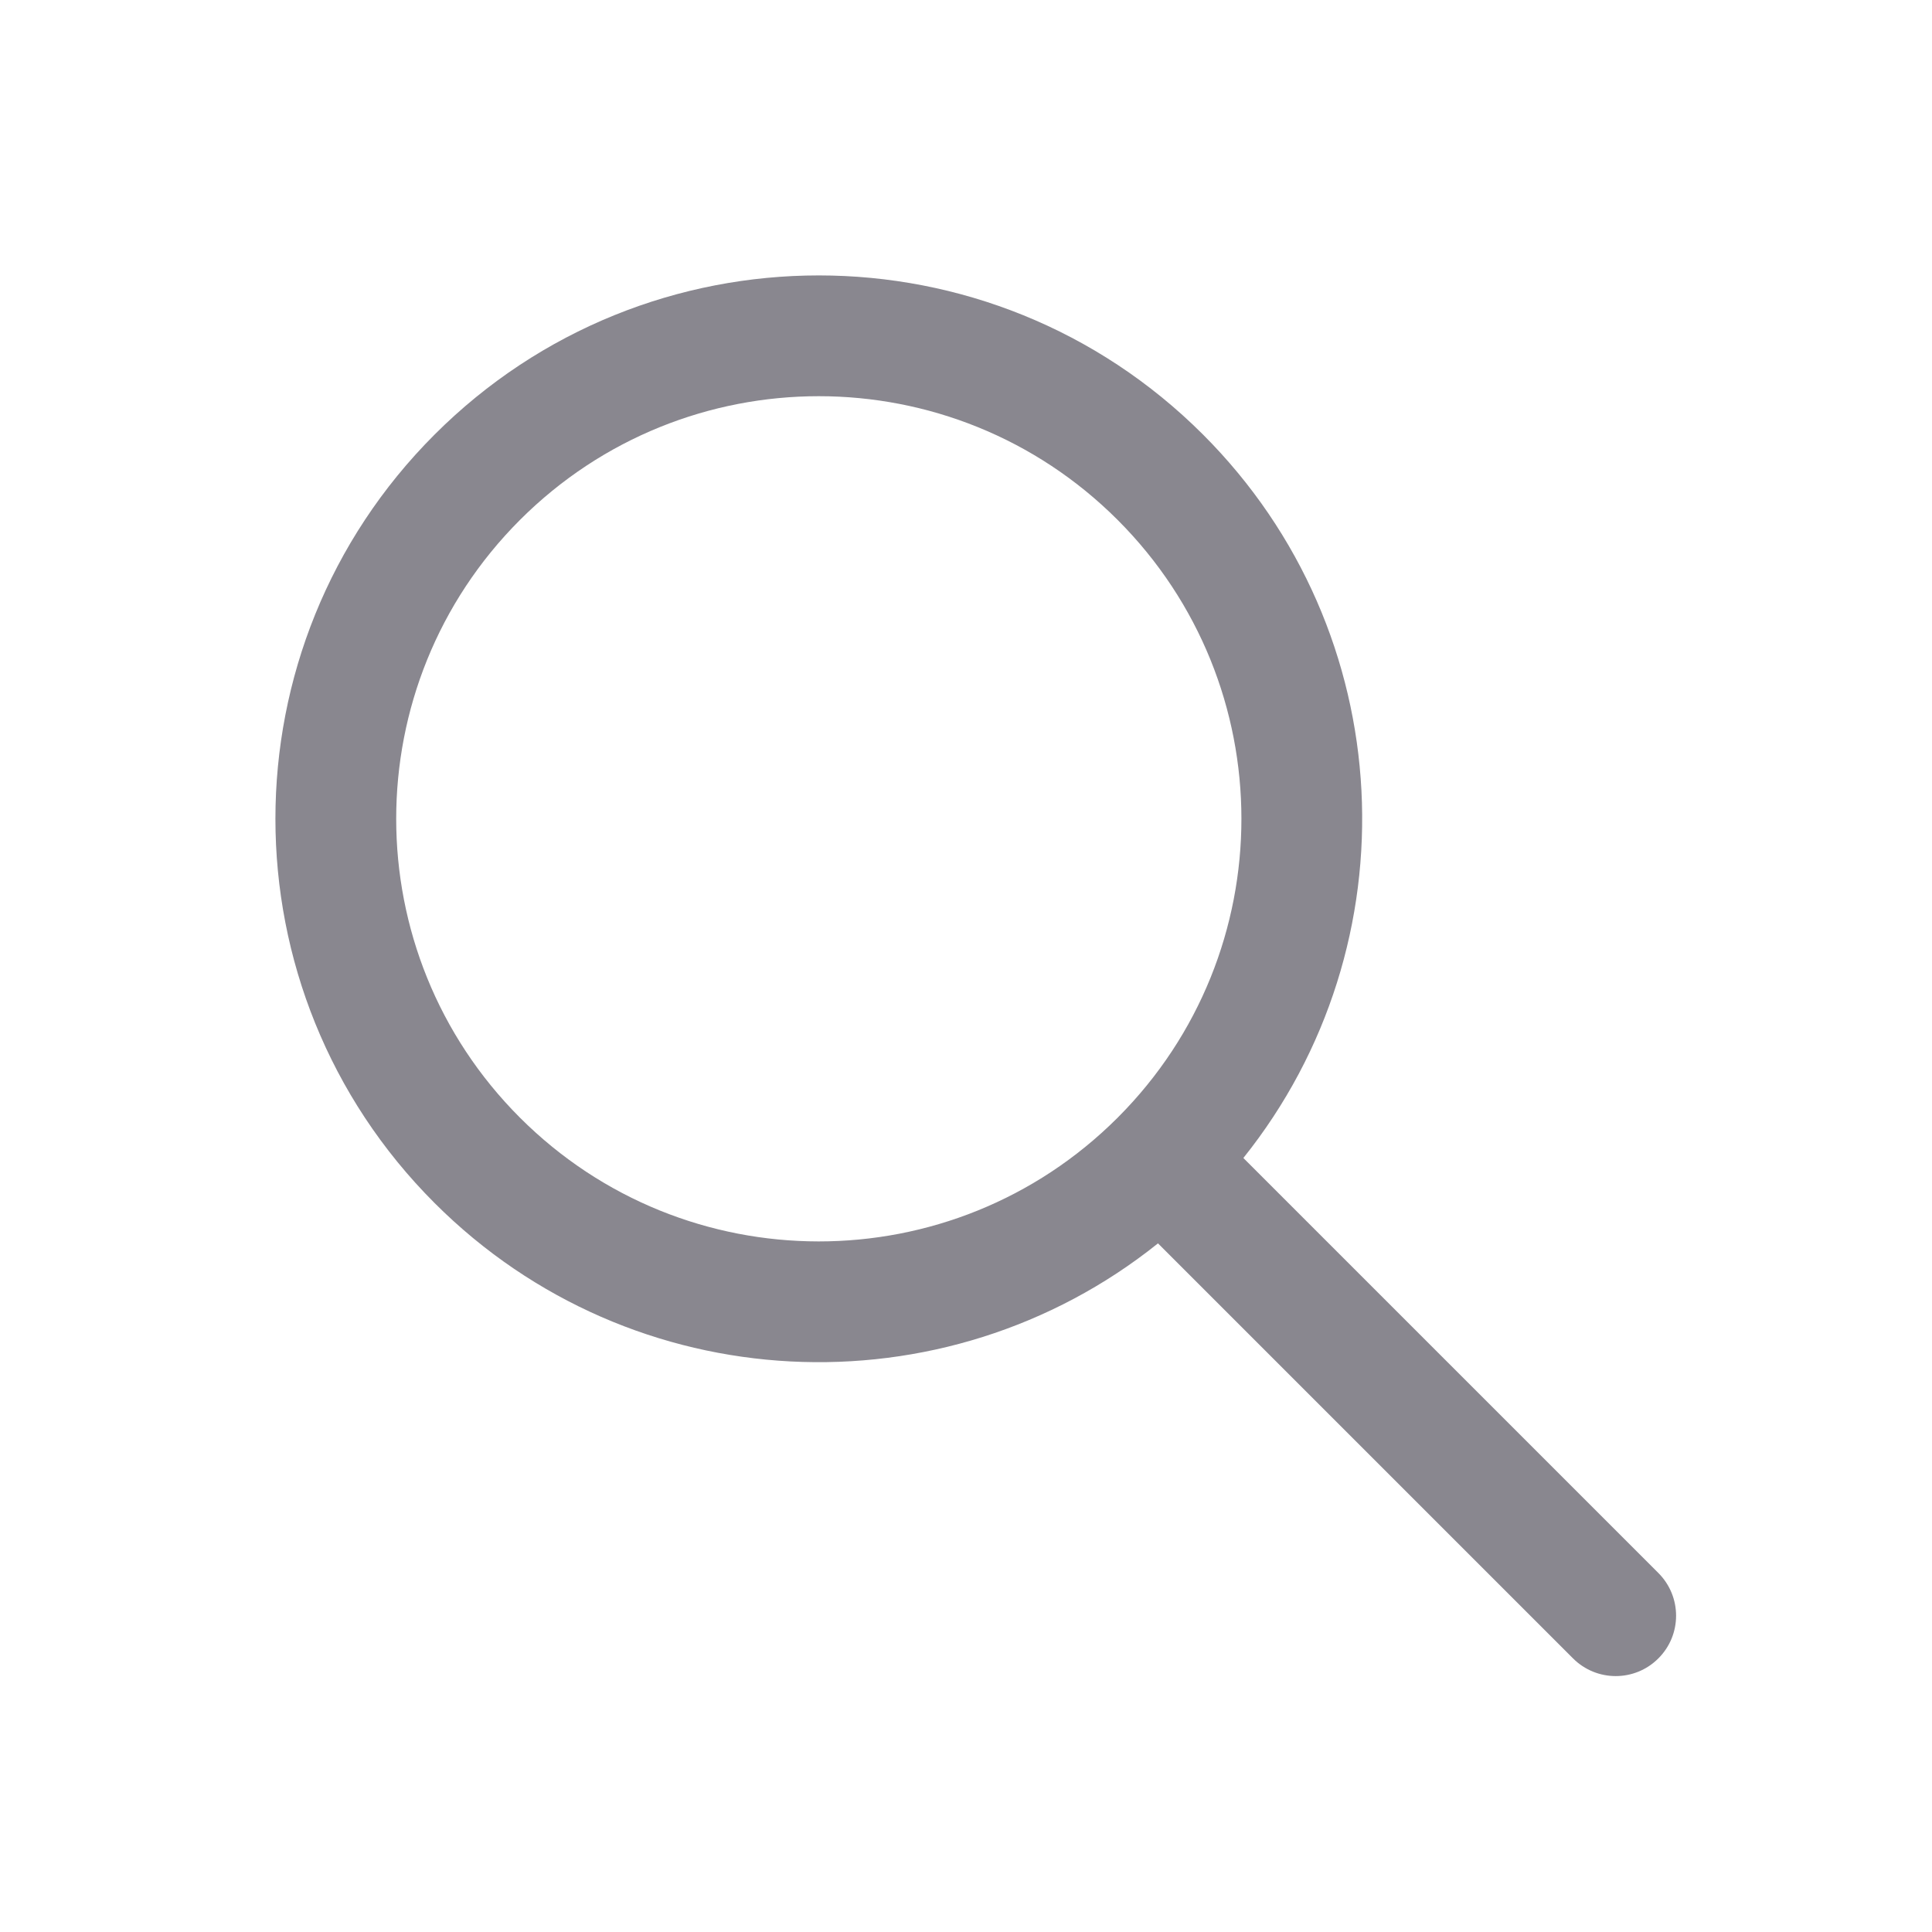
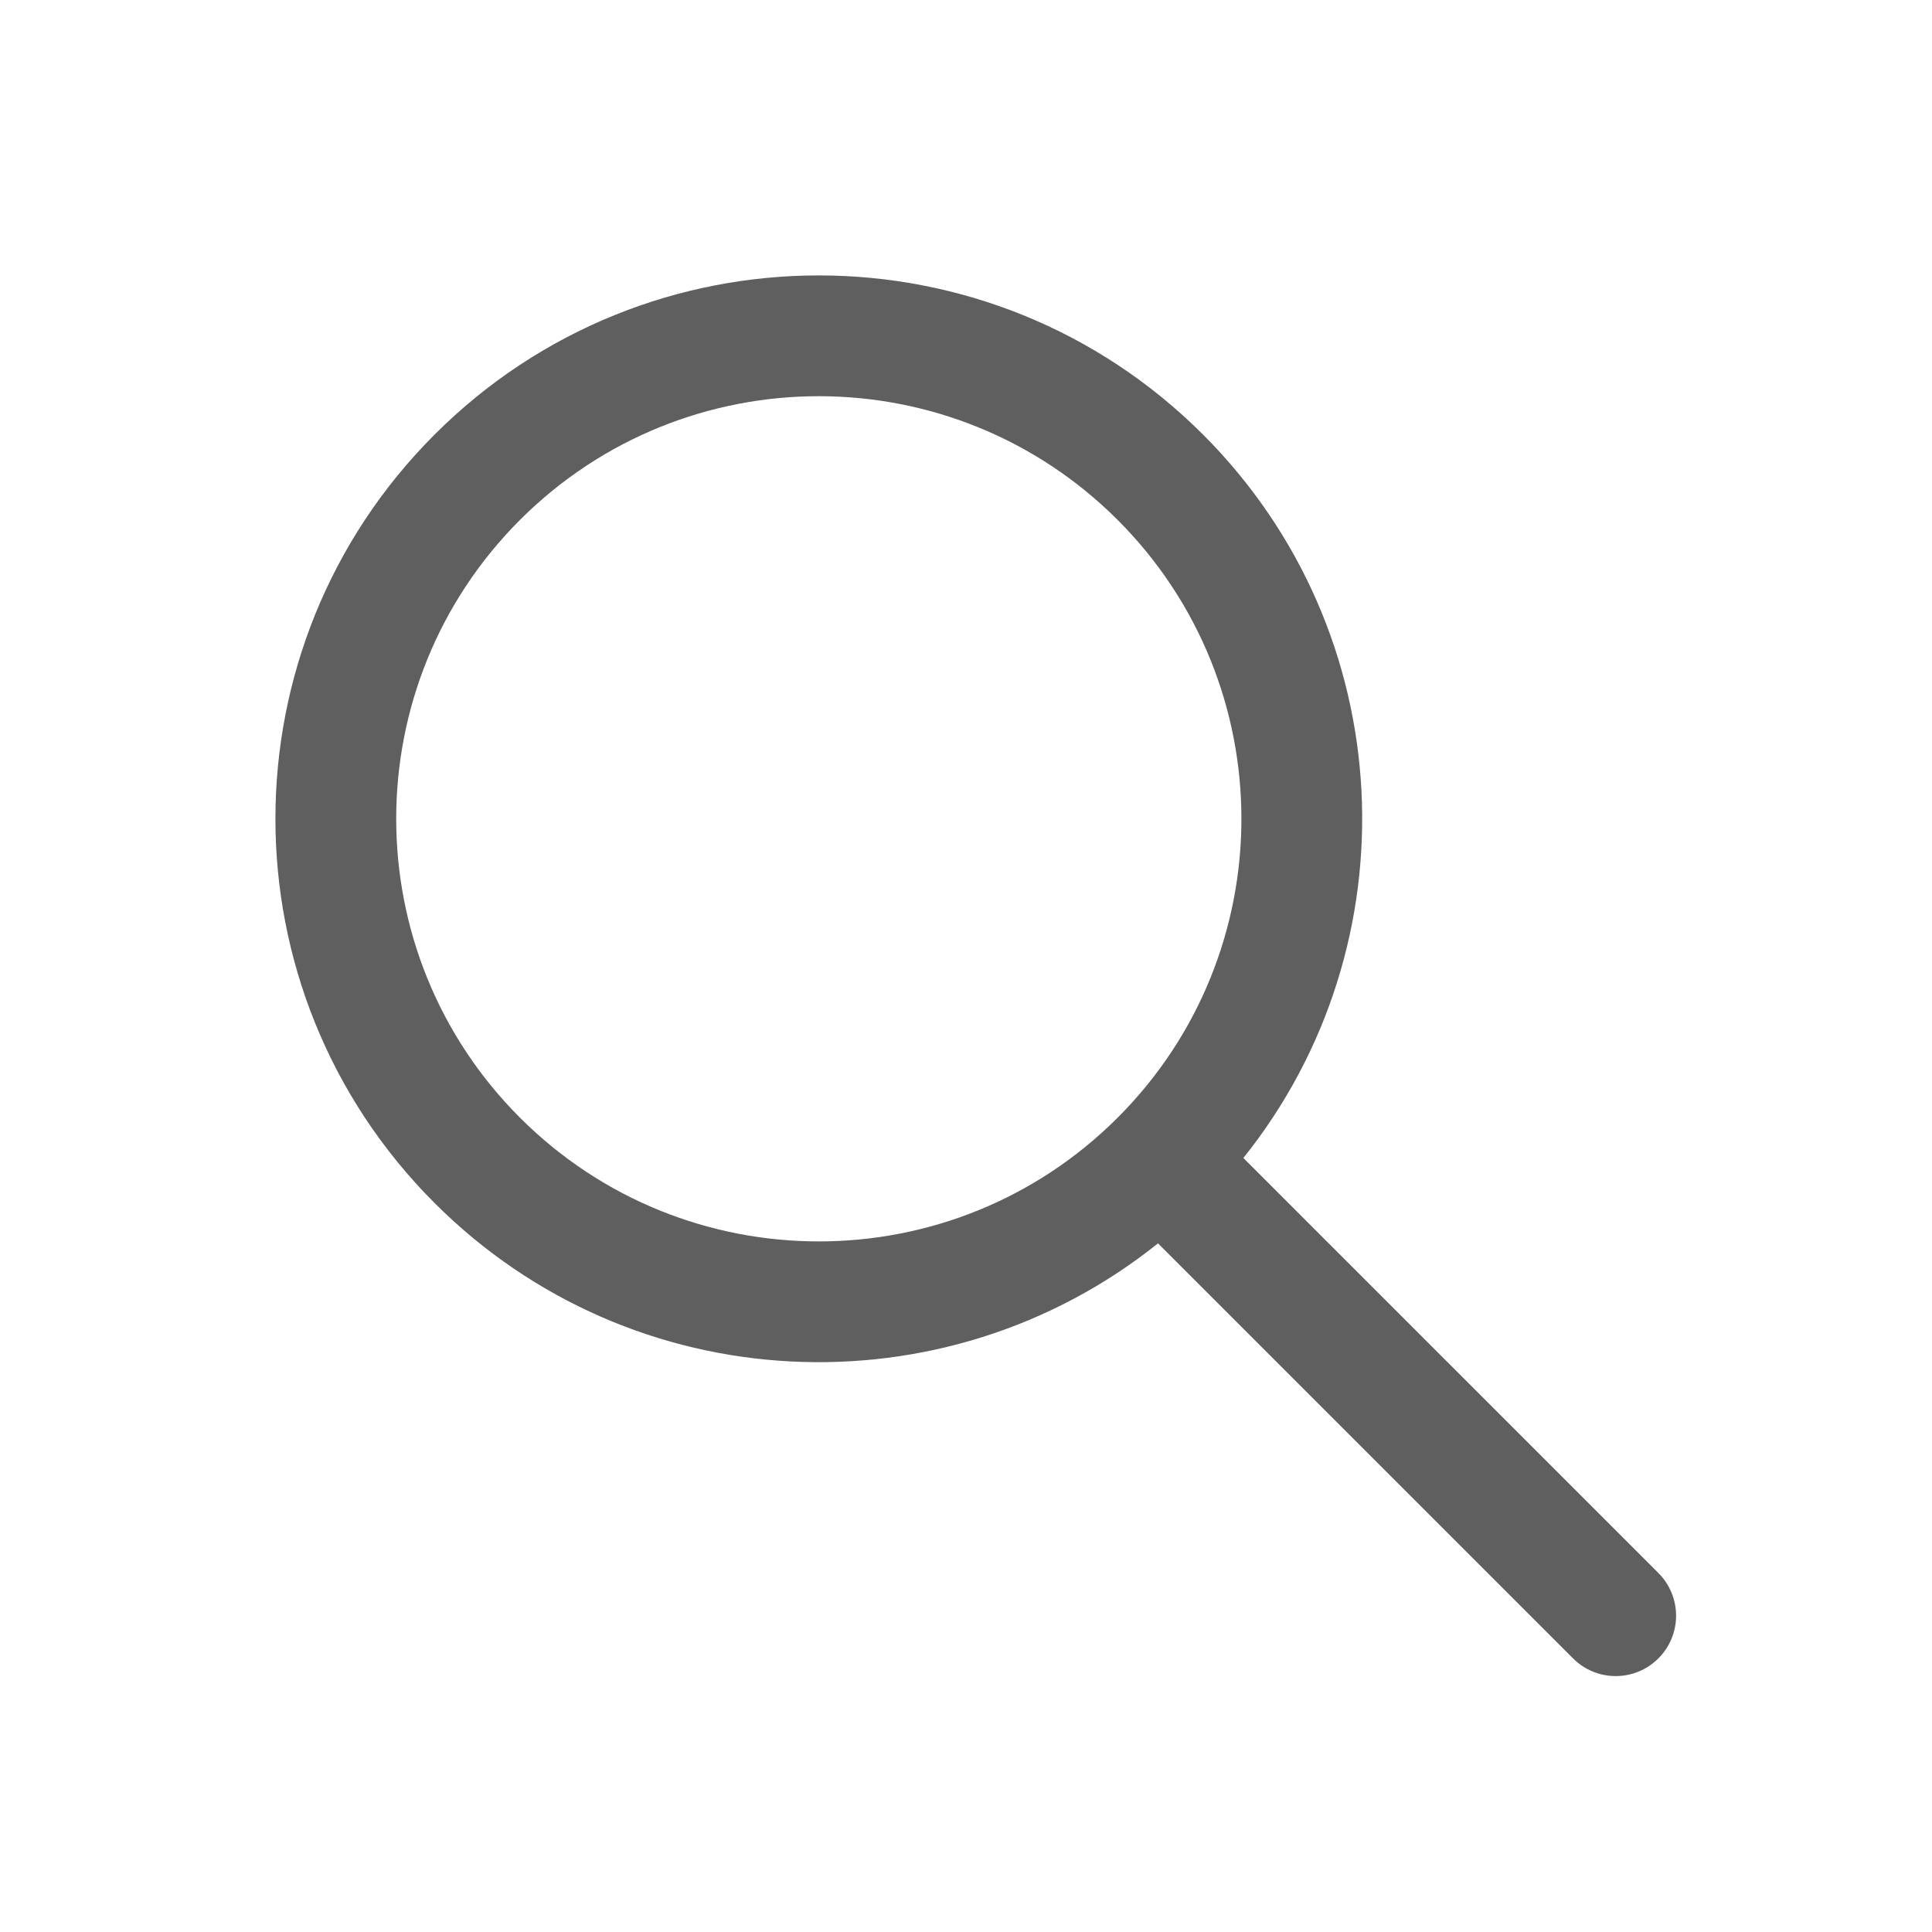
<svg xmlns="http://www.w3.org/2000/svg" width="32" height="32" viewBox="0 0 32 32" fill="none">
-   <path fill-rule="evenodd" clip-rule="evenodd" d="M19.18 20.594C15.646 23.424 10.474 23.202 7.198 19.926C3.683 16.411 3.683 10.713 7.198 7.198C10.713 3.683 16.411 3.683 19.926 7.198C23.202 10.474 23.424 15.646 20.594 19.18L27.468 26.054C27.859 26.445 27.859 27.078 27.468 27.468C27.078 27.859 26.445 27.859 26.054 27.468L19.18 20.594ZM8.612 18.512C5.879 15.778 5.879 11.346 8.612 8.612C11.346 5.879 15.778 5.879 18.512 8.612C21.243 11.344 21.245 15.772 18.518 18.506C18.516 18.508 18.514 18.51 18.512 18.512C18.51 18.514 18.508 18.516 18.506 18.518C15.772 21.245 11.344 21.243 8.612 18.512Z" fill="#89878F" />
+   <path fill-rule="evenodd" clip-rule="evenodd" d="M19.18 20.594C15.646 23.424 10.474 23.202 7.198 19.926C3.683 16.411 3.683 10.713 7.198 7.198C10.713 3.683 16.411 3.683 19.926 7.198C23.202 10.474 23.424 15.646 20.594 19.18L27.468 26.054C27.859 26.445 27.859 27.078 27.468 27.468C27.078 27.859 26.445 27.859 26.054 27.468L19.18 20.594ZM8.612 18.512C5.879 15.778 5.879 11.346 8.612 8.612C11.346 5.879 15.778 5.879 18.512 8.612C21.243 11.344 21.245 15.772 18.518 18.506C18.516 18.508 18.514 18.51 18.512 18.512C18.51 18.514 18.508 18.516 18.506 18.518C15.772 21.245 11.344 21.243 8.612 18.512Z" fill="#5F5F5F" />
</svg>
